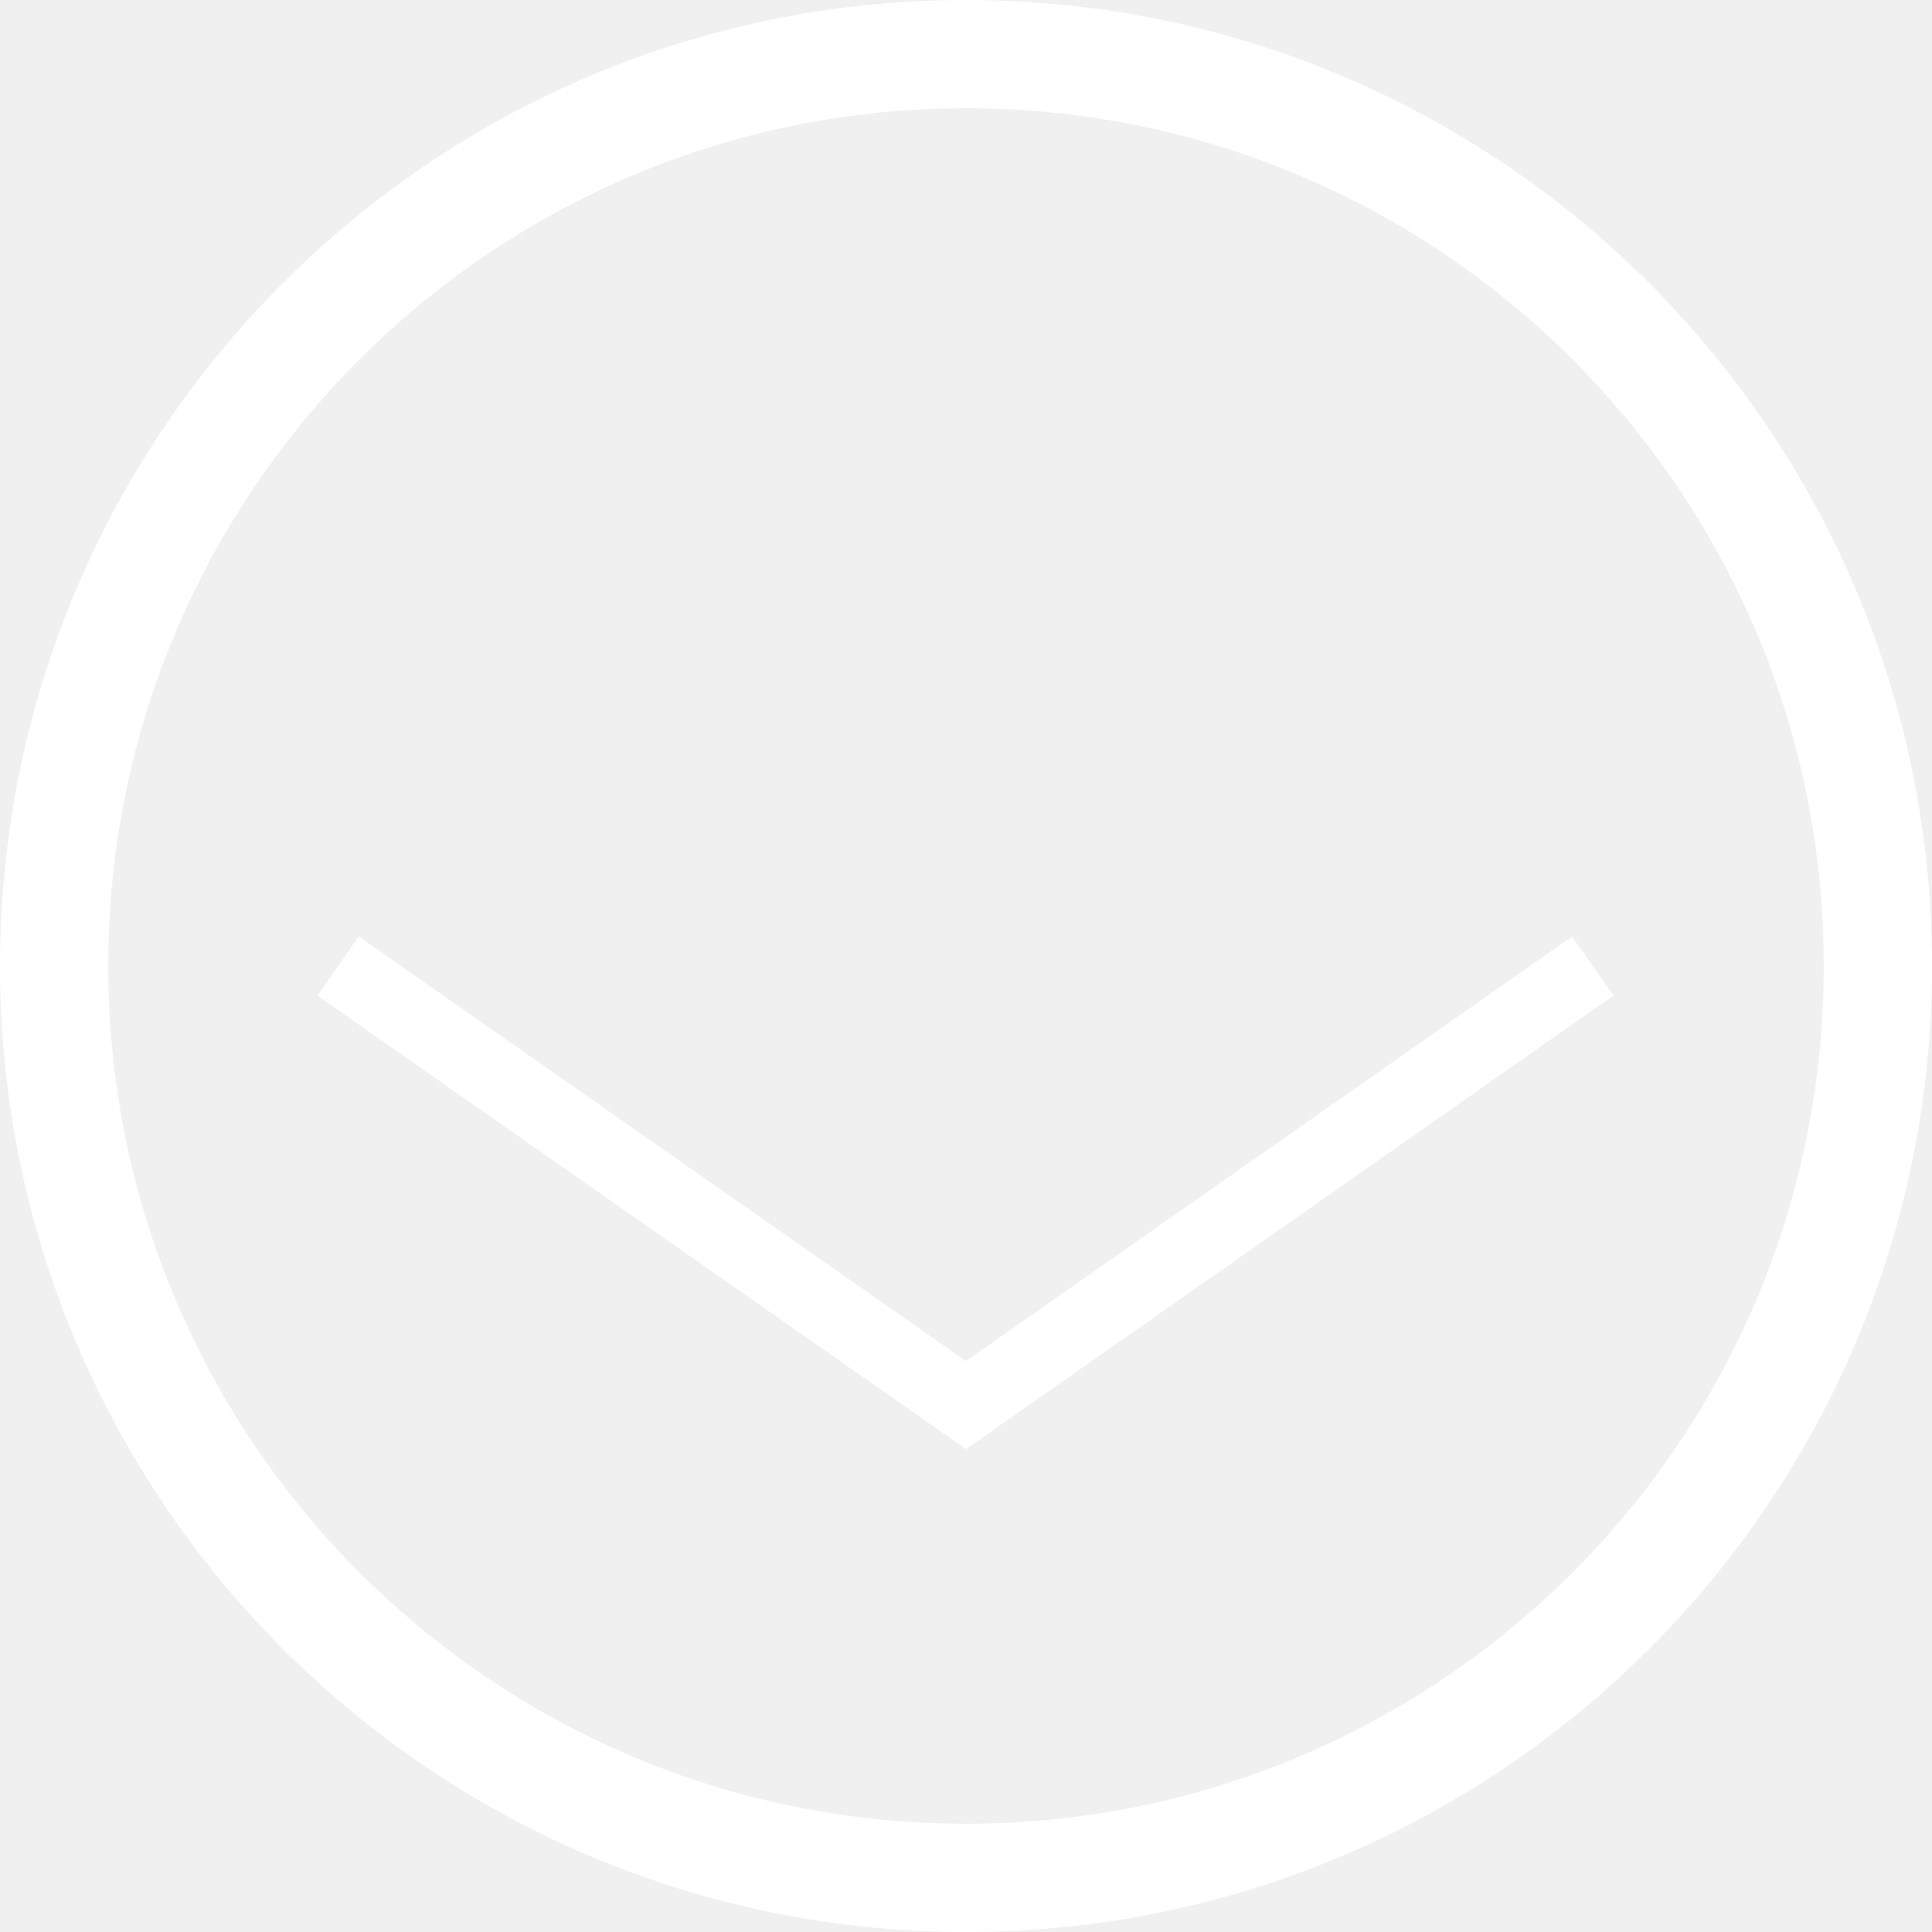
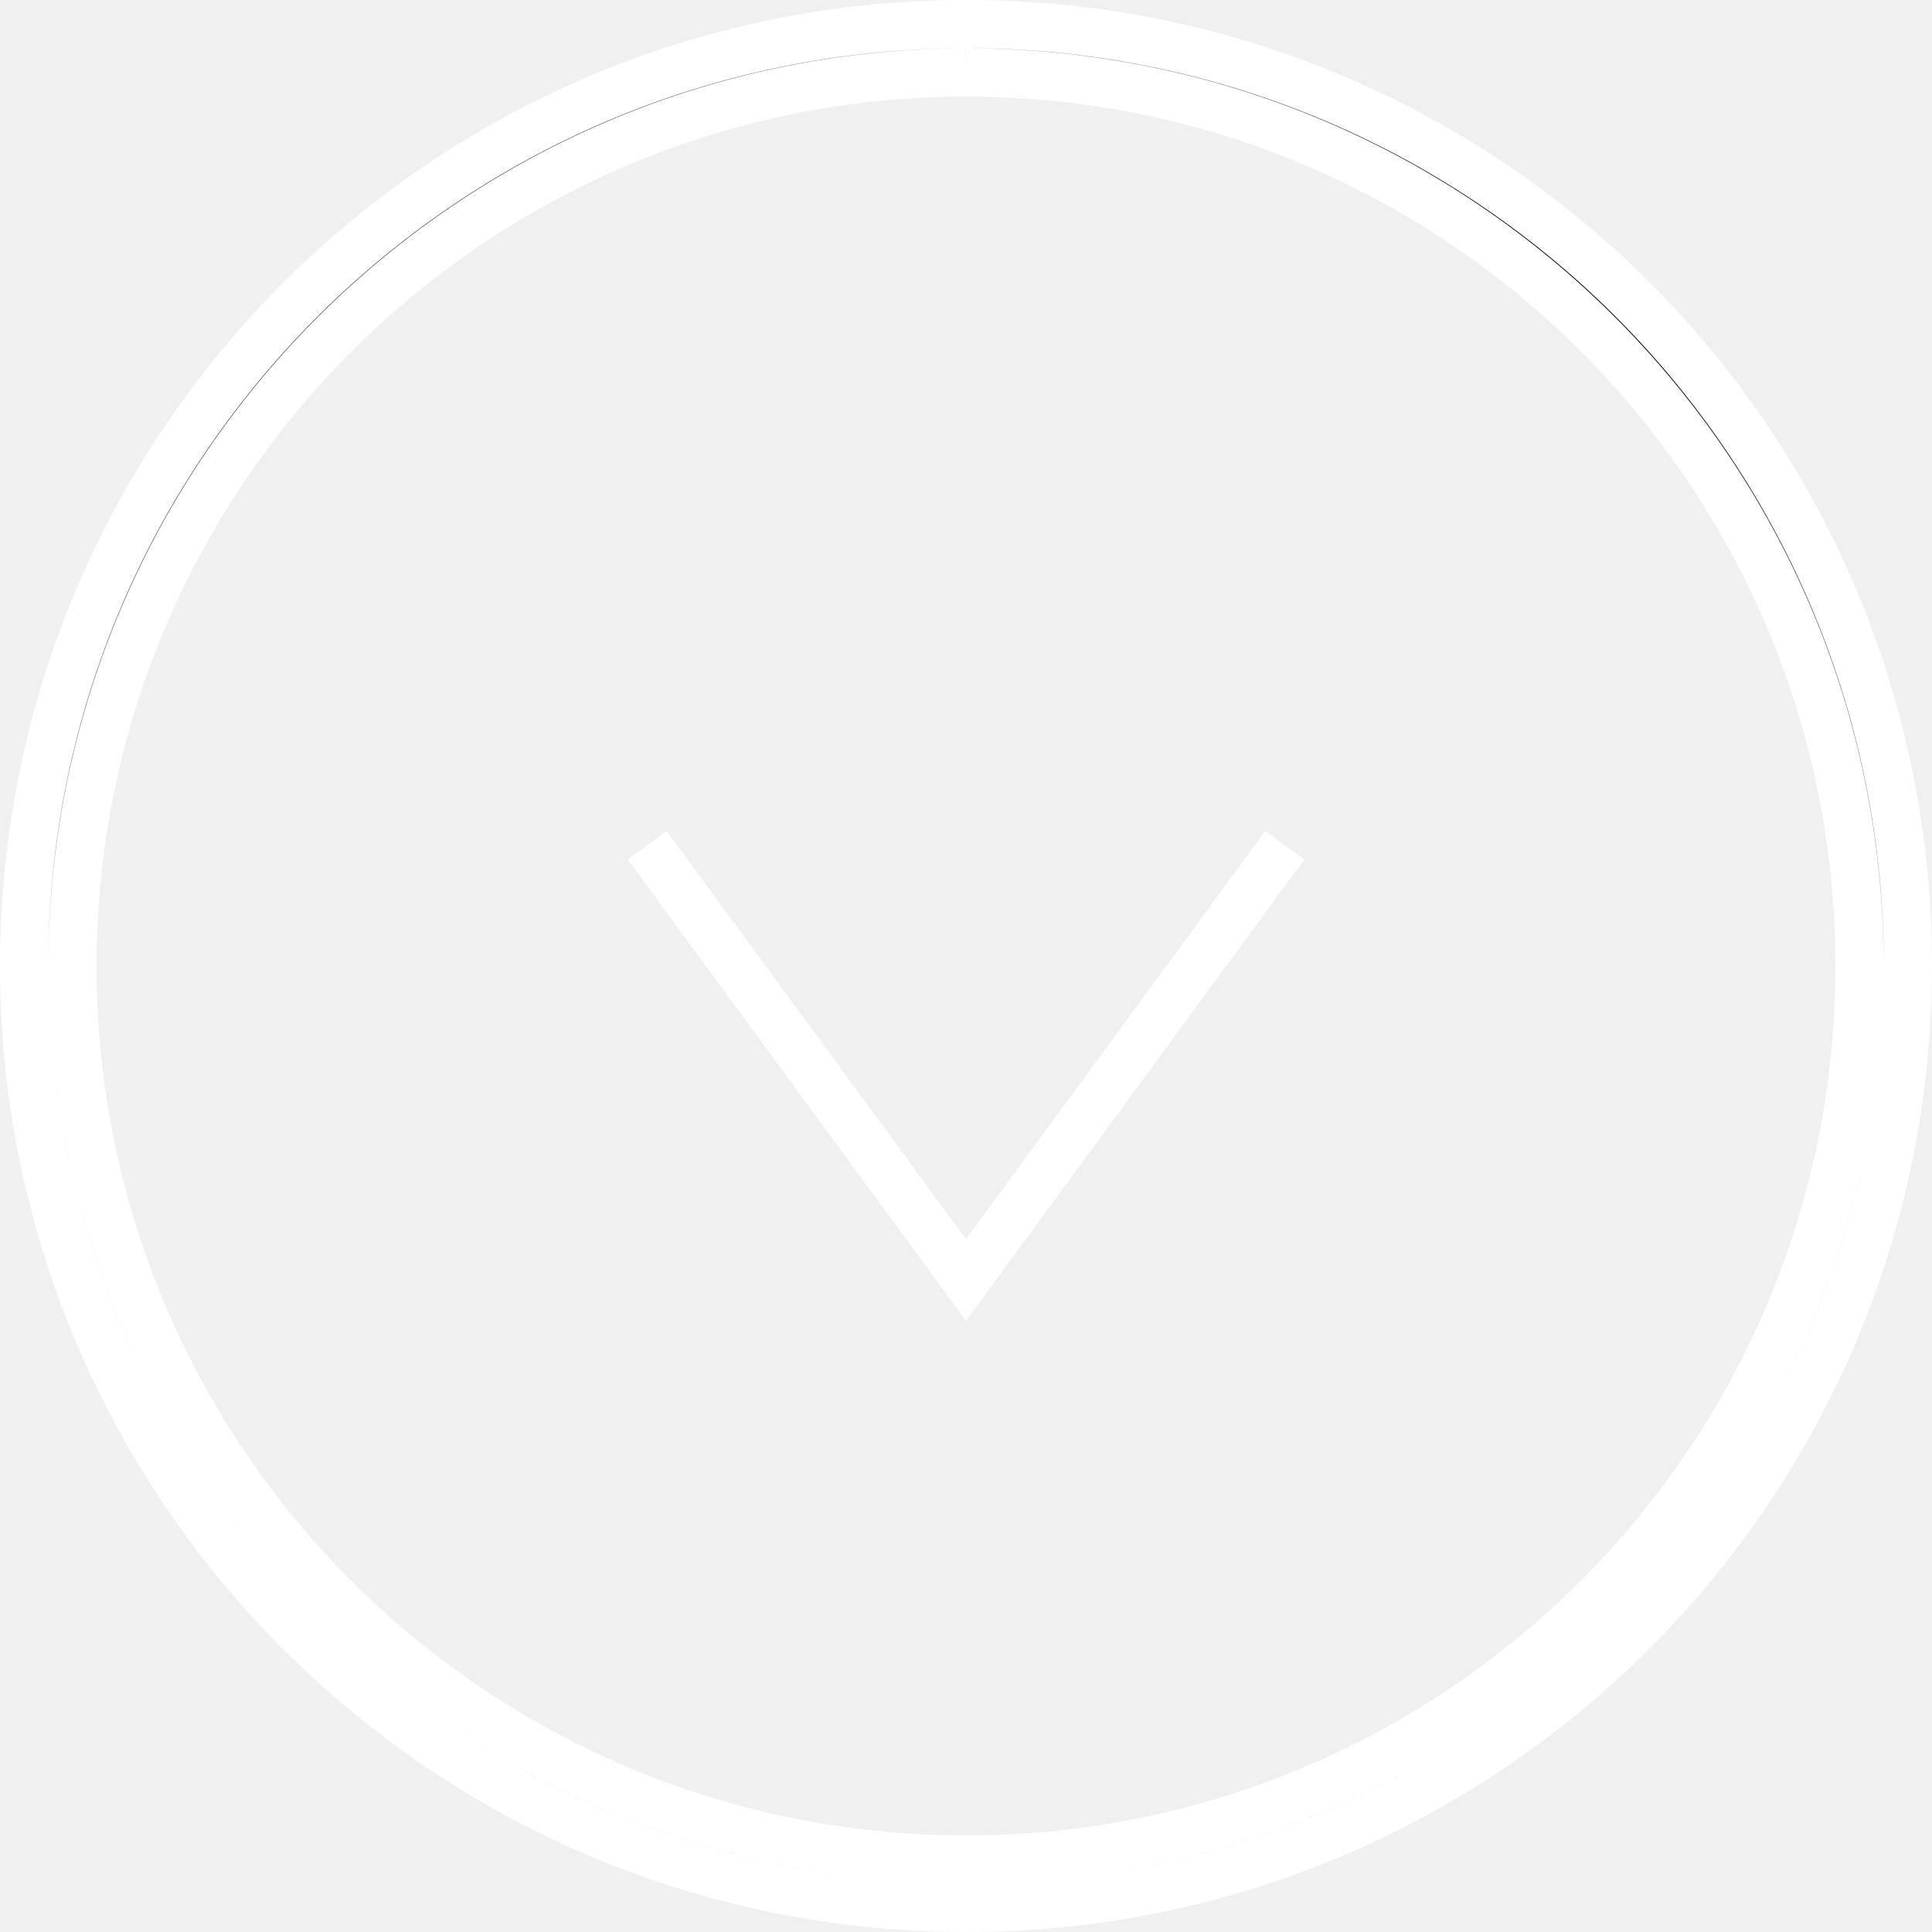
- <svg xmlns="http://www.w3.org/2000/svg" viewBox="0 0 160.6 160.6">
+ <svg xmlns="http://www.w3.org/2000/svg" id="Layer_1" data-name="Layer 1" viewBox="0 0 40 40">
  <defs>
-     <style>.cls-1,.cls-2{fill:none;stroke:#fff;stroke-miterlimit:10;}.cls-1{stroke-width:9px;}.cls-2{stroke-width:6px;}</style>
+     <style>.cls-1,.cls-3{fill:none;}.cls-1,.cls-2,.cls-3{stroke:#fff;}.cls-2,.cls-3{stroke-miterlimit:10;}</style>
  </defs>
-   <g id="Layer_2" data-name="Layer 2">
-     <g id="Layer_1-2" data-name="Layer 1">
-       <circle class="cls-1" cx="80.3" cy="80.3" r="75.8" />
-       <polyline class="cls-2" points="28.1 80.3 80.3 116.8 132.4 80.3" />
-     </g>
-   </g>
+   <path class="cls-1" d="M19.5,38.5a19,19,0,1,1,19-19A19,19,0,0,1,19.5,38.5Z" transform="translate(0.5 0.5)" />
+   <path class="cls-2" d="M19.5,1A18.5,18.5,0,1,1,1,19.5,18.52,18.52,0,0,1,19.5,1m0-1A19.5,19.5,0,1,0,39,19.5,19.46,19.46,0,0,0,19.5,0Z" transform="translate(0.5 0.5)" />
+   <polyline class="cls-3" points="26.6 17.5 20 26.5 13.4 17.5" />
</svg>
